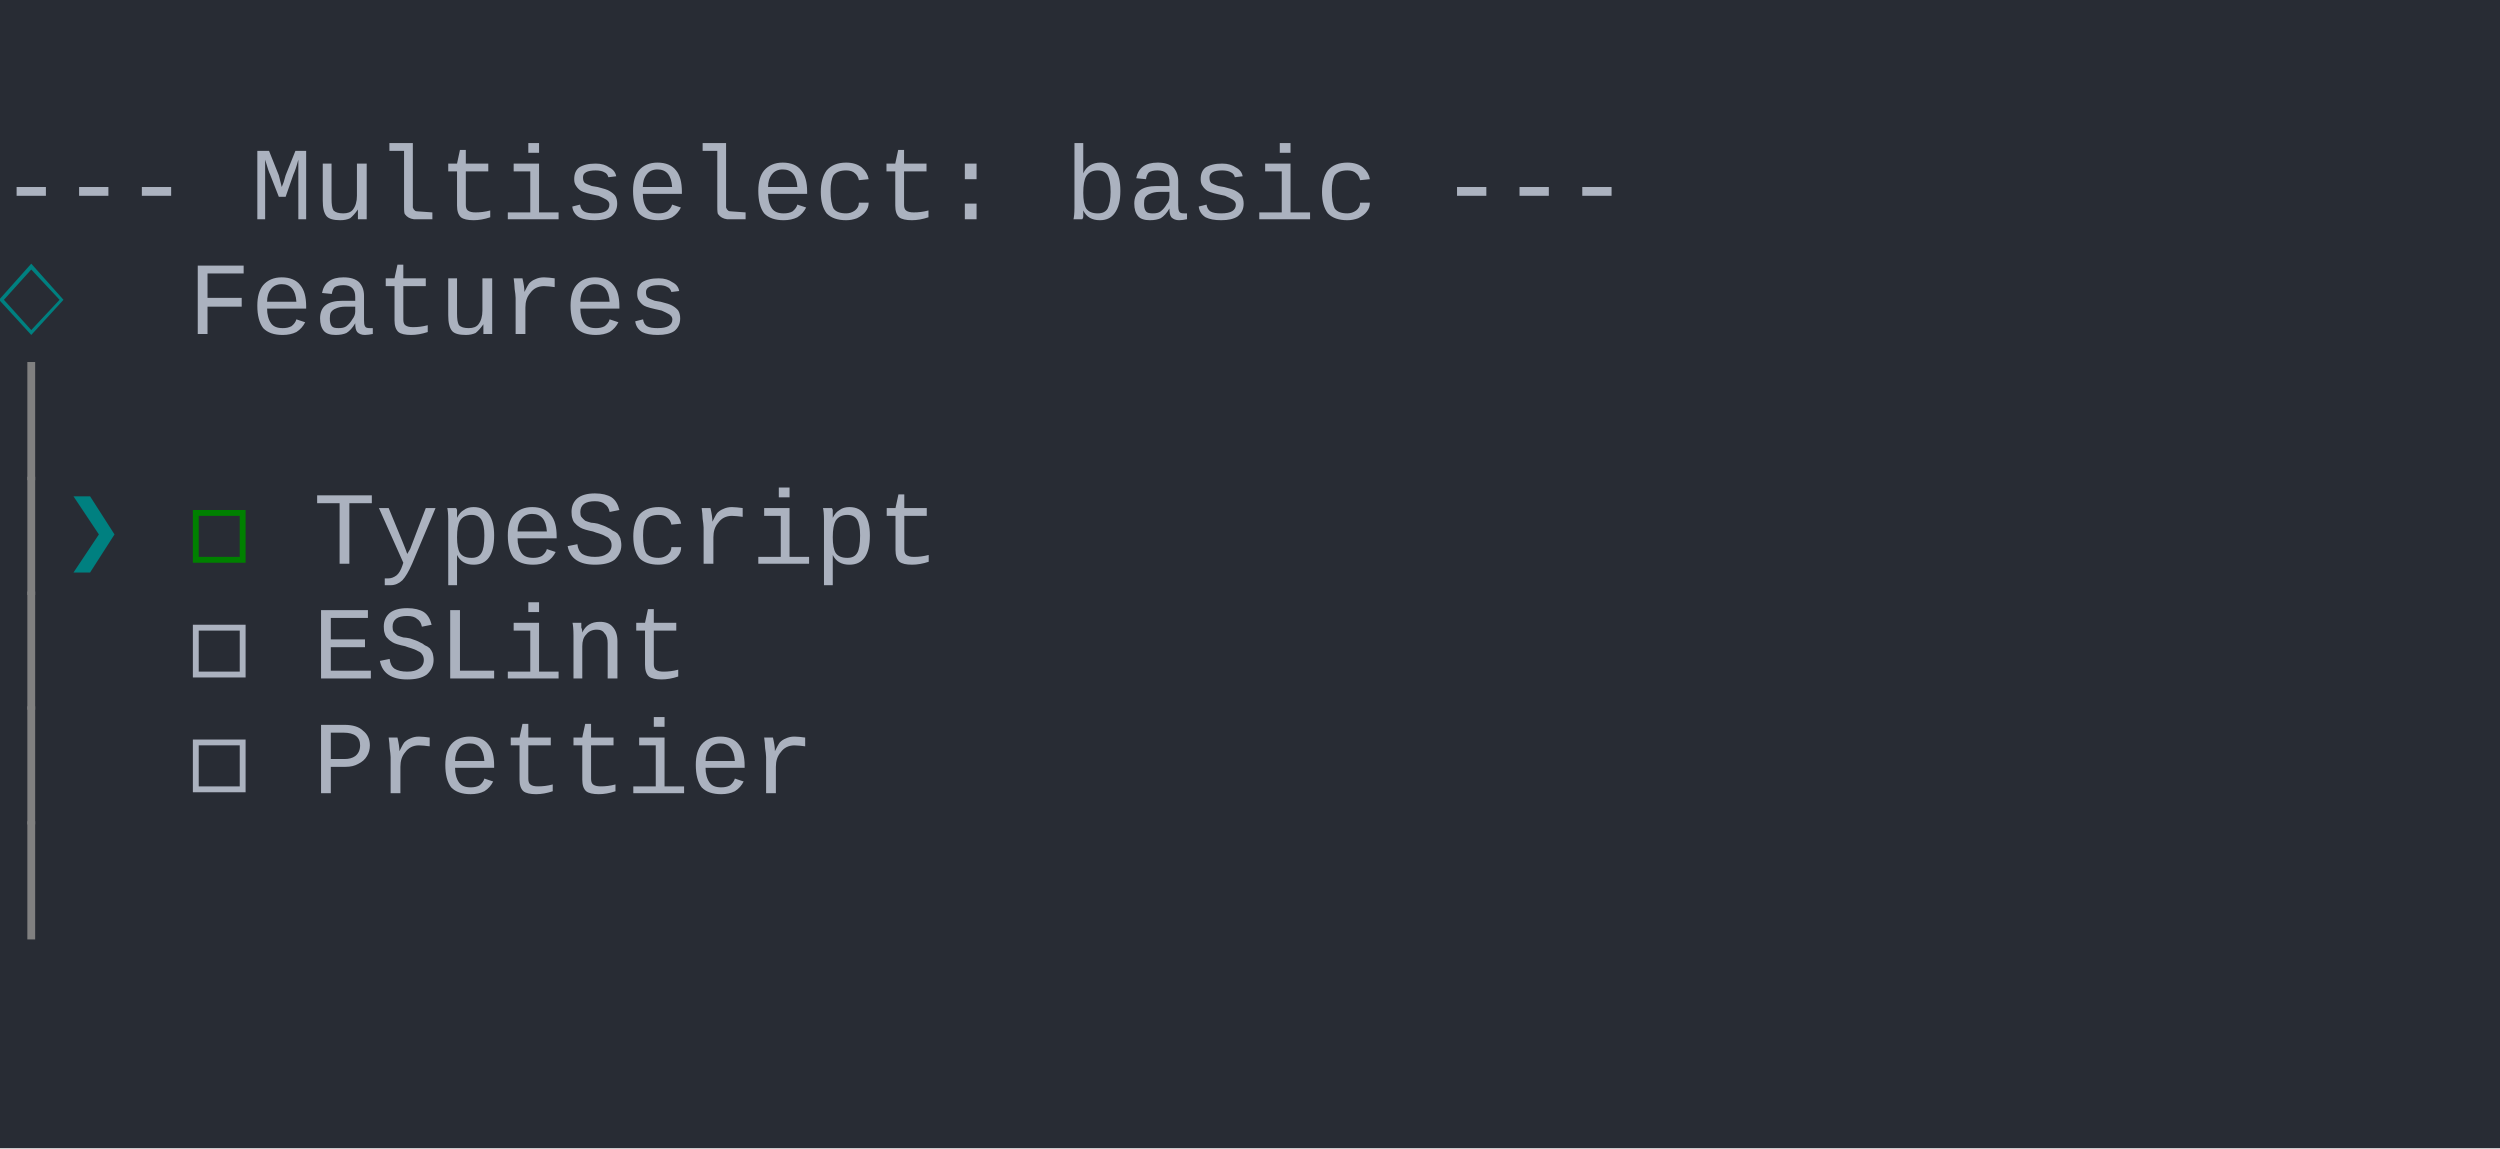
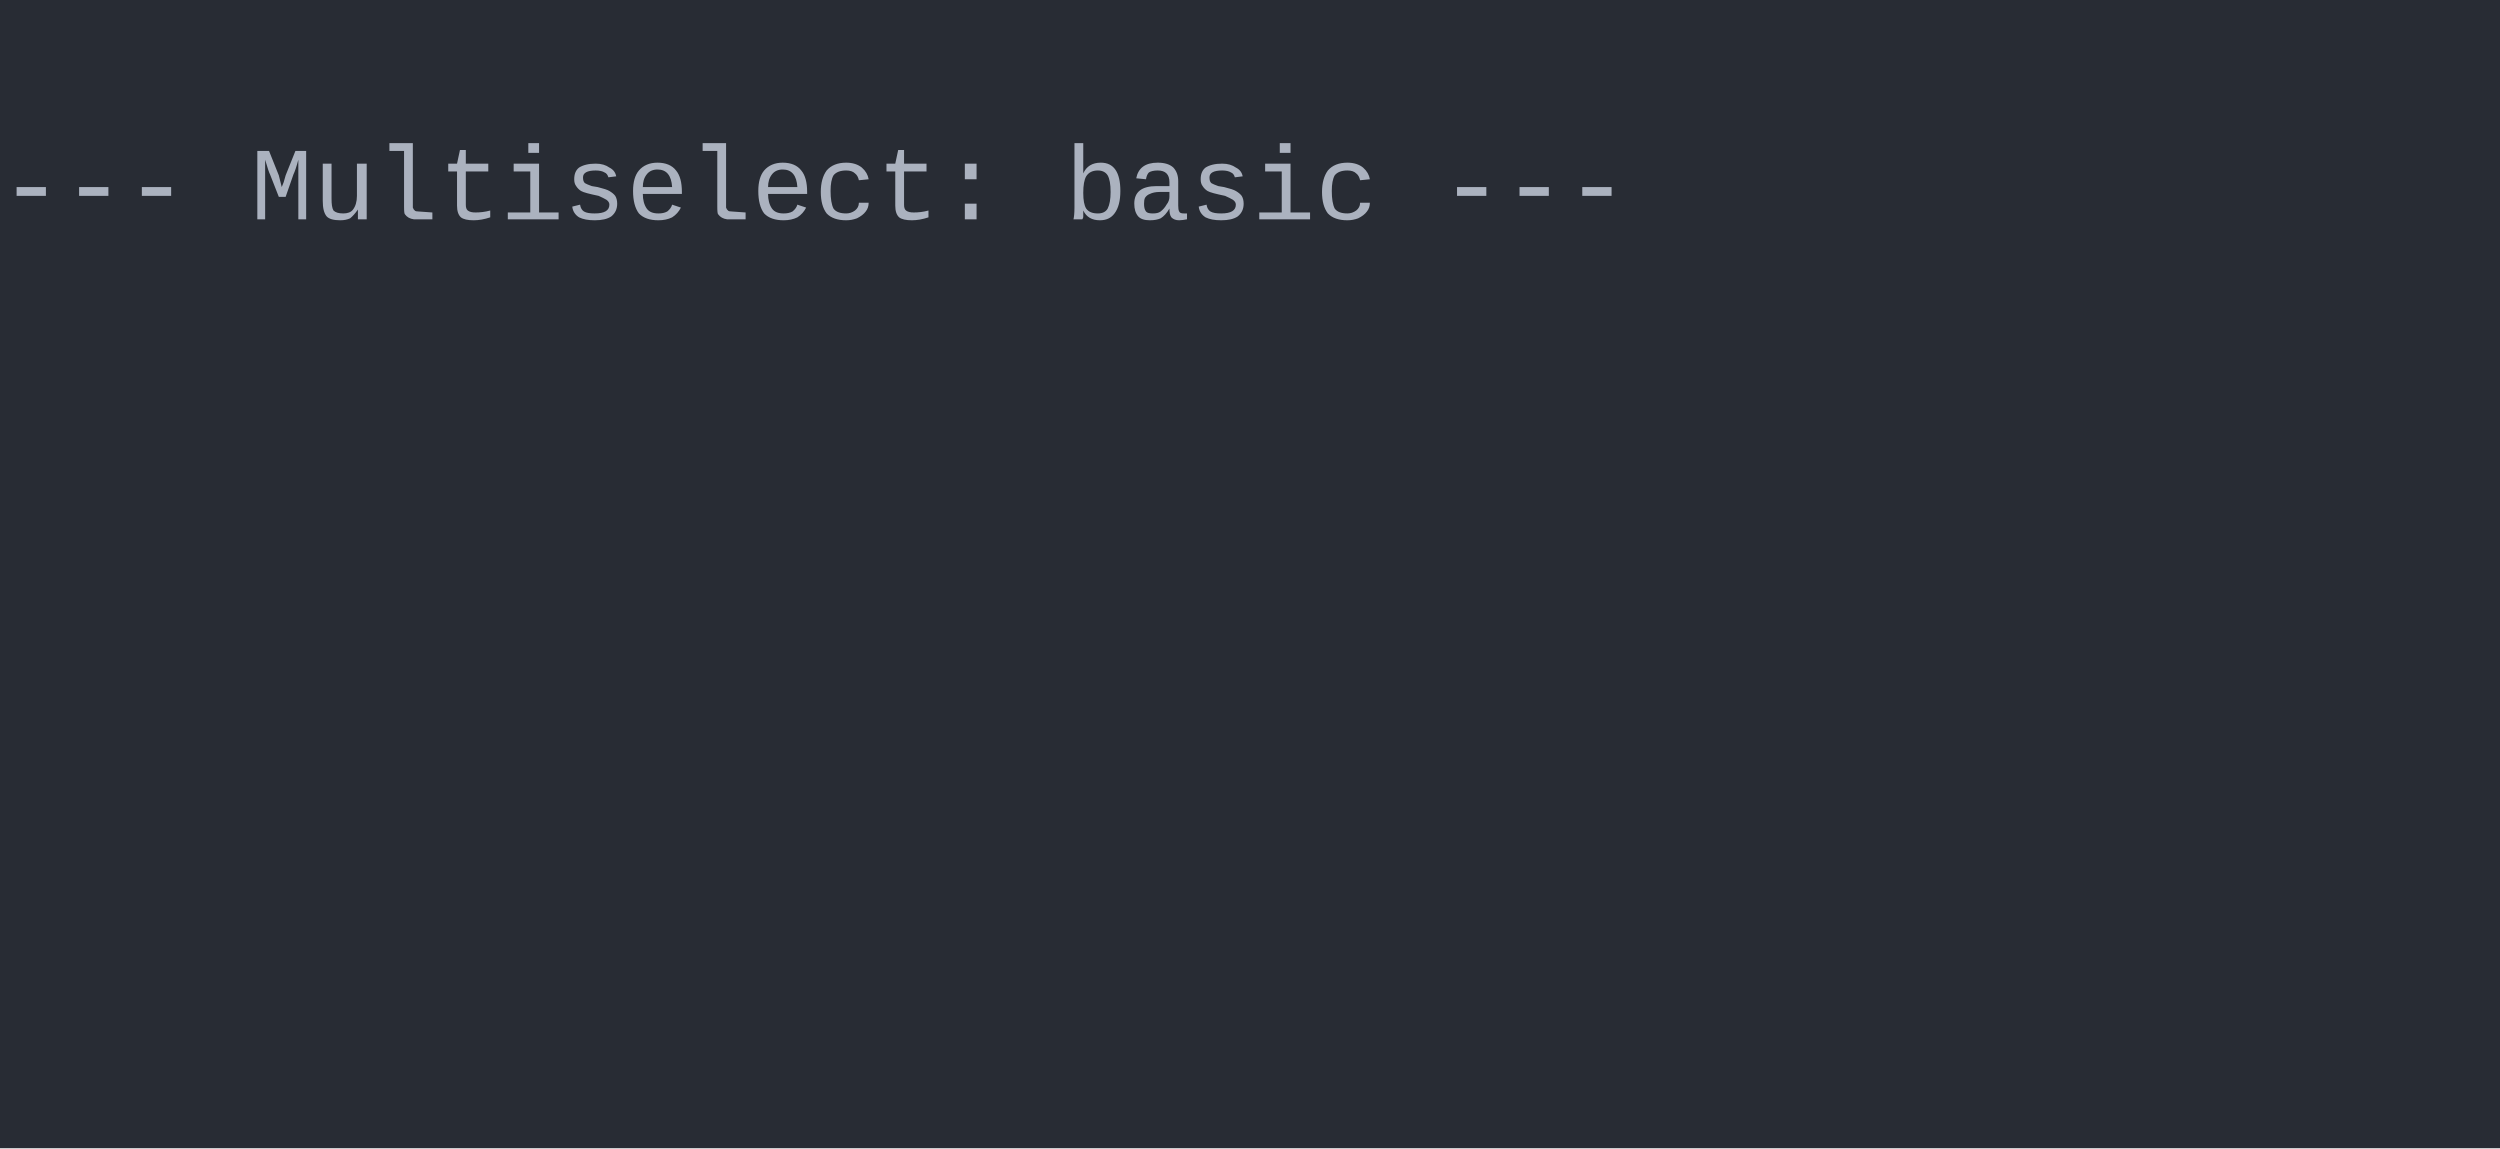
<svg xmlns="http://www.w3.org/2000/svg" xmlns:xlink="http://www.w3.org/1999/xlink" width="400" height="183.7">
  <rect width="400" height="183.7" rx="0" ry="0" class="a" />
  <svg height="183.7" viewBox="0 0 40 18.37" width="400">
-     <style>.a{fill:rgb(40,44,52)}.b{font-family:Consolas,"Courier New",Courier,"Liberation Mono",monospace}.c{fill:rgb(128,128,128);white-space:pre}.d{fill:transparent}.e{fill:rgb(171,178,191);white-space:pre}.f{fill:rgb(0,128,128);white-space:pre}.g{fill:rgb(0,128,0);white-space:pre}</style>
+     <style>.a{fill:rgb(40,44,52)}.b{font-family:Consolas,"Courier New",Courier,"Liberation Mono",monospace}.c{fill:rgb(171,178,191);white-space:pre}.d{fill:rgb(128,128,128);white-space:pre}.e{fill:transparent}.f{fill:rgb(0,128,128);white-space:pre}.g{fill:rgb(0,128,0);white-space:pre}</style>
    <g font-family="Consolas, &quot;Courier New&quot;, Courier, &quot;Liberation Mono&quot;, monospace" font-size="1.67" class="b">
      <defs>
        <symbol id="1">
-           <text x="0" y="1.67" class="c">│</text>
+           <text x="0" y="1.67" class="c">---</text>
+           <text x="4.008" y="1.67" class="c">Multiselect:</text>
+           <text x="17.034" y="1.67" class="c">basic</text>
+           <text x="23.046" y="1.67" class="c">---</text>
+         </symbol>
+         <symbol id="2">
+           <text x="0" y="1.67" class="d">│</text>
        </symbol>
        <symbol id="a">
-           <rect height="10" width="40" x="0" y="0" class="d" />
+           <rect height="10" width="40" x="0" y="0" class="e" />
        </symbol>
      </defs>
      <rect height="18.37" width="40" class="a" />
-       <svg x="0" y="0" width="40">
+       <svg x="0" y="0" width="80">
        <svg x="0">
          <use xlink:href="#a" />
-           <text x="0" y="3.507" class="e">---</text>
-           <text x="4.008" y="3.507" class="e">Multiselect:</text>
-           <text x="17.034" y="3.507" class="e">basic</text>
-           <text x="23.046" y="3.507" class="e">---</text>
+           <use xlink:href="#1" y="1.837" />
+         </svg>
+         <svg x="40">
+           <use xlink:href="#a" />
+           <use xlink:href="#1" y="1.837" />
          <text x="0" y="5.344" class="f">◇</text>
-           <text x="3.006" y="5.344" class="e">Features</text>
-           <use xlink:href="#1" y="5.511" />
-           <text x="0" y="9.018" class="c">│</text>
+           <text x="3.006" y="5.344" class="c">Extras</text>
+           <use xlink:href="#2" y="5.511" />
+           <text x="0" y="9.018" class="d">│</text>
          <text x="1.002" y="9.018" class="f">❯</text>
          <text x="3.006" y="9.018" class="g">◻</text>
-           <text x="5.01" y="9.018" class="e">TypeScript</text>
-           <text x="0" y="10.855" class="c">│</text>
-           <text x="3.006" y="10.855" class="e">◻</text>
-           <text x="5.01" y="10.855" class="e">ESLint</text>
-           <text x="0" y="12.692" class="c">│</text>
-           <text x="3.006" y="12.692" class="e">◻</text>
-           <text x="5.01" y="12.692" class="e">Prettier</text>
-           <use xlink:href="#1" y="12.859" />
+           <text x="5.01" y="9.018" class="c">Bread</text>
+           <text x="0" y="10.855" class="d">│</text>
+           <text x="3.006" y="10.855" class="c">◻</text>
+           <text x="5.01" y="10.855" class="c">Olives</text>
+           <text x="0" y="12.692" class="d">│</text>
+           <text x="3.006" y="12.692" class="c">◻</text>
+           <text x="5.01" y="12.692" class="c">Herbs</text>
+           <use xlink:href="#2" y="12.859" />
        </svg>
      </svg>
    </g>
  </svg>
</svg>
